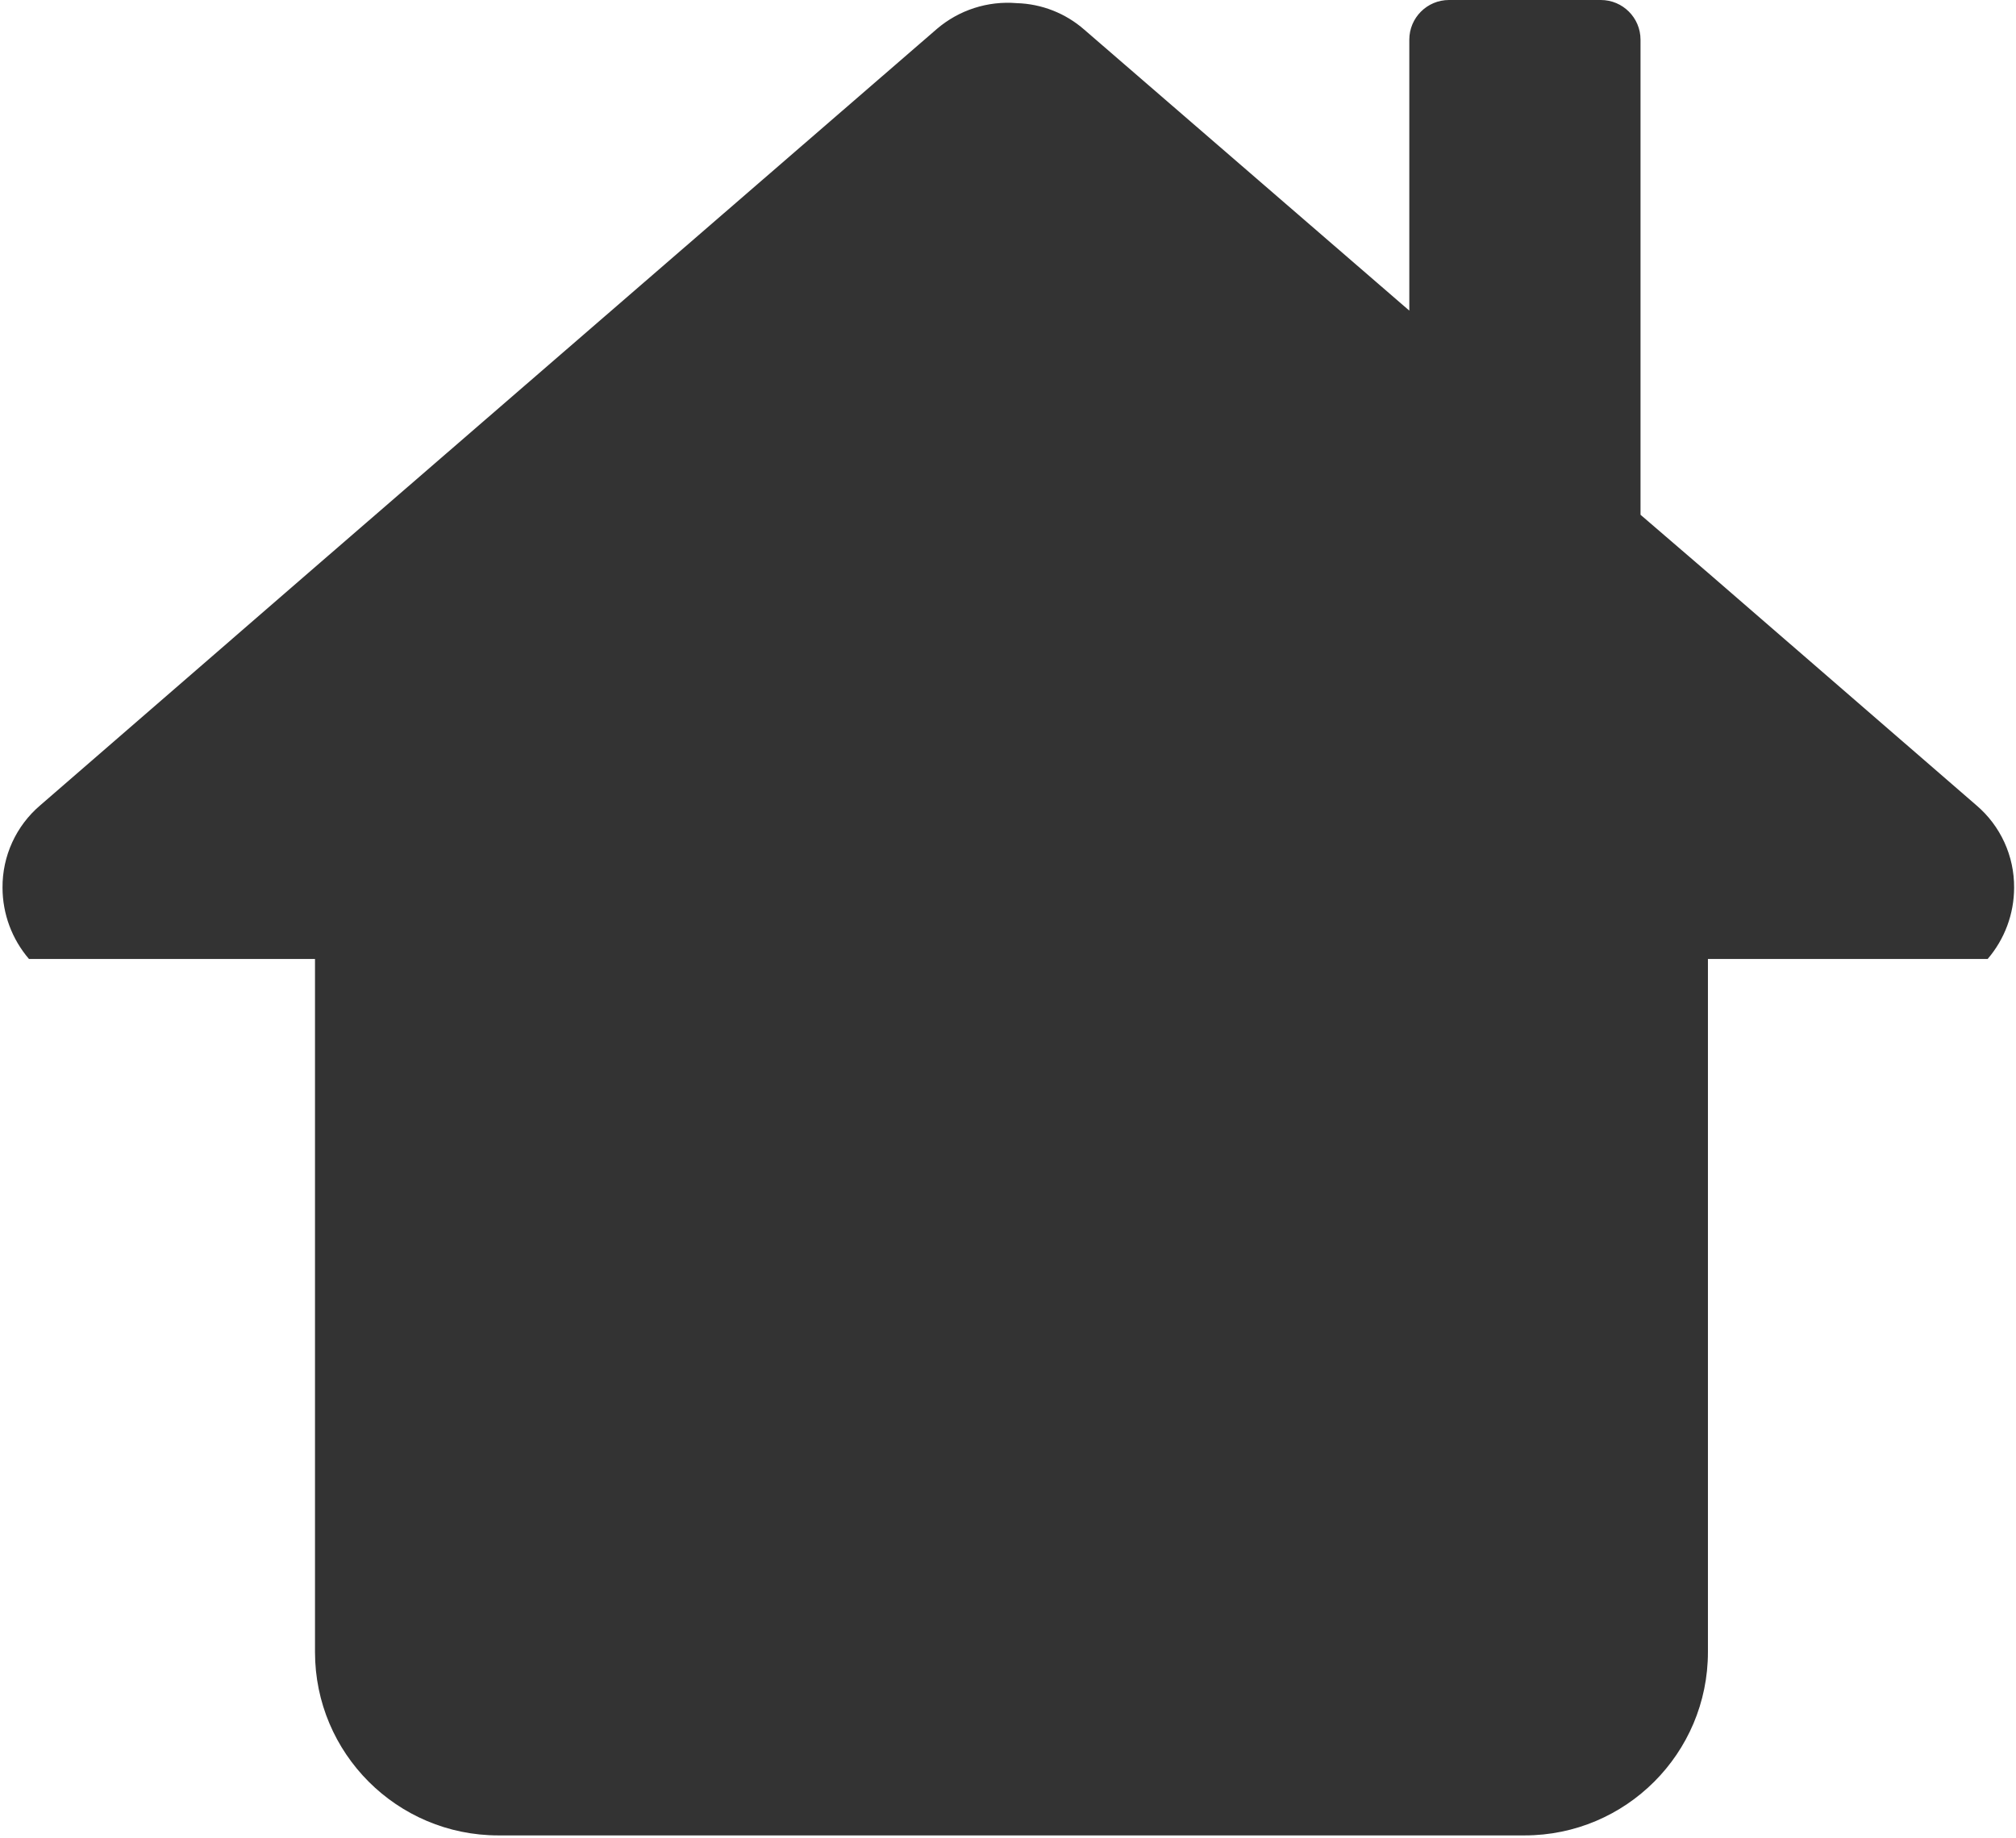
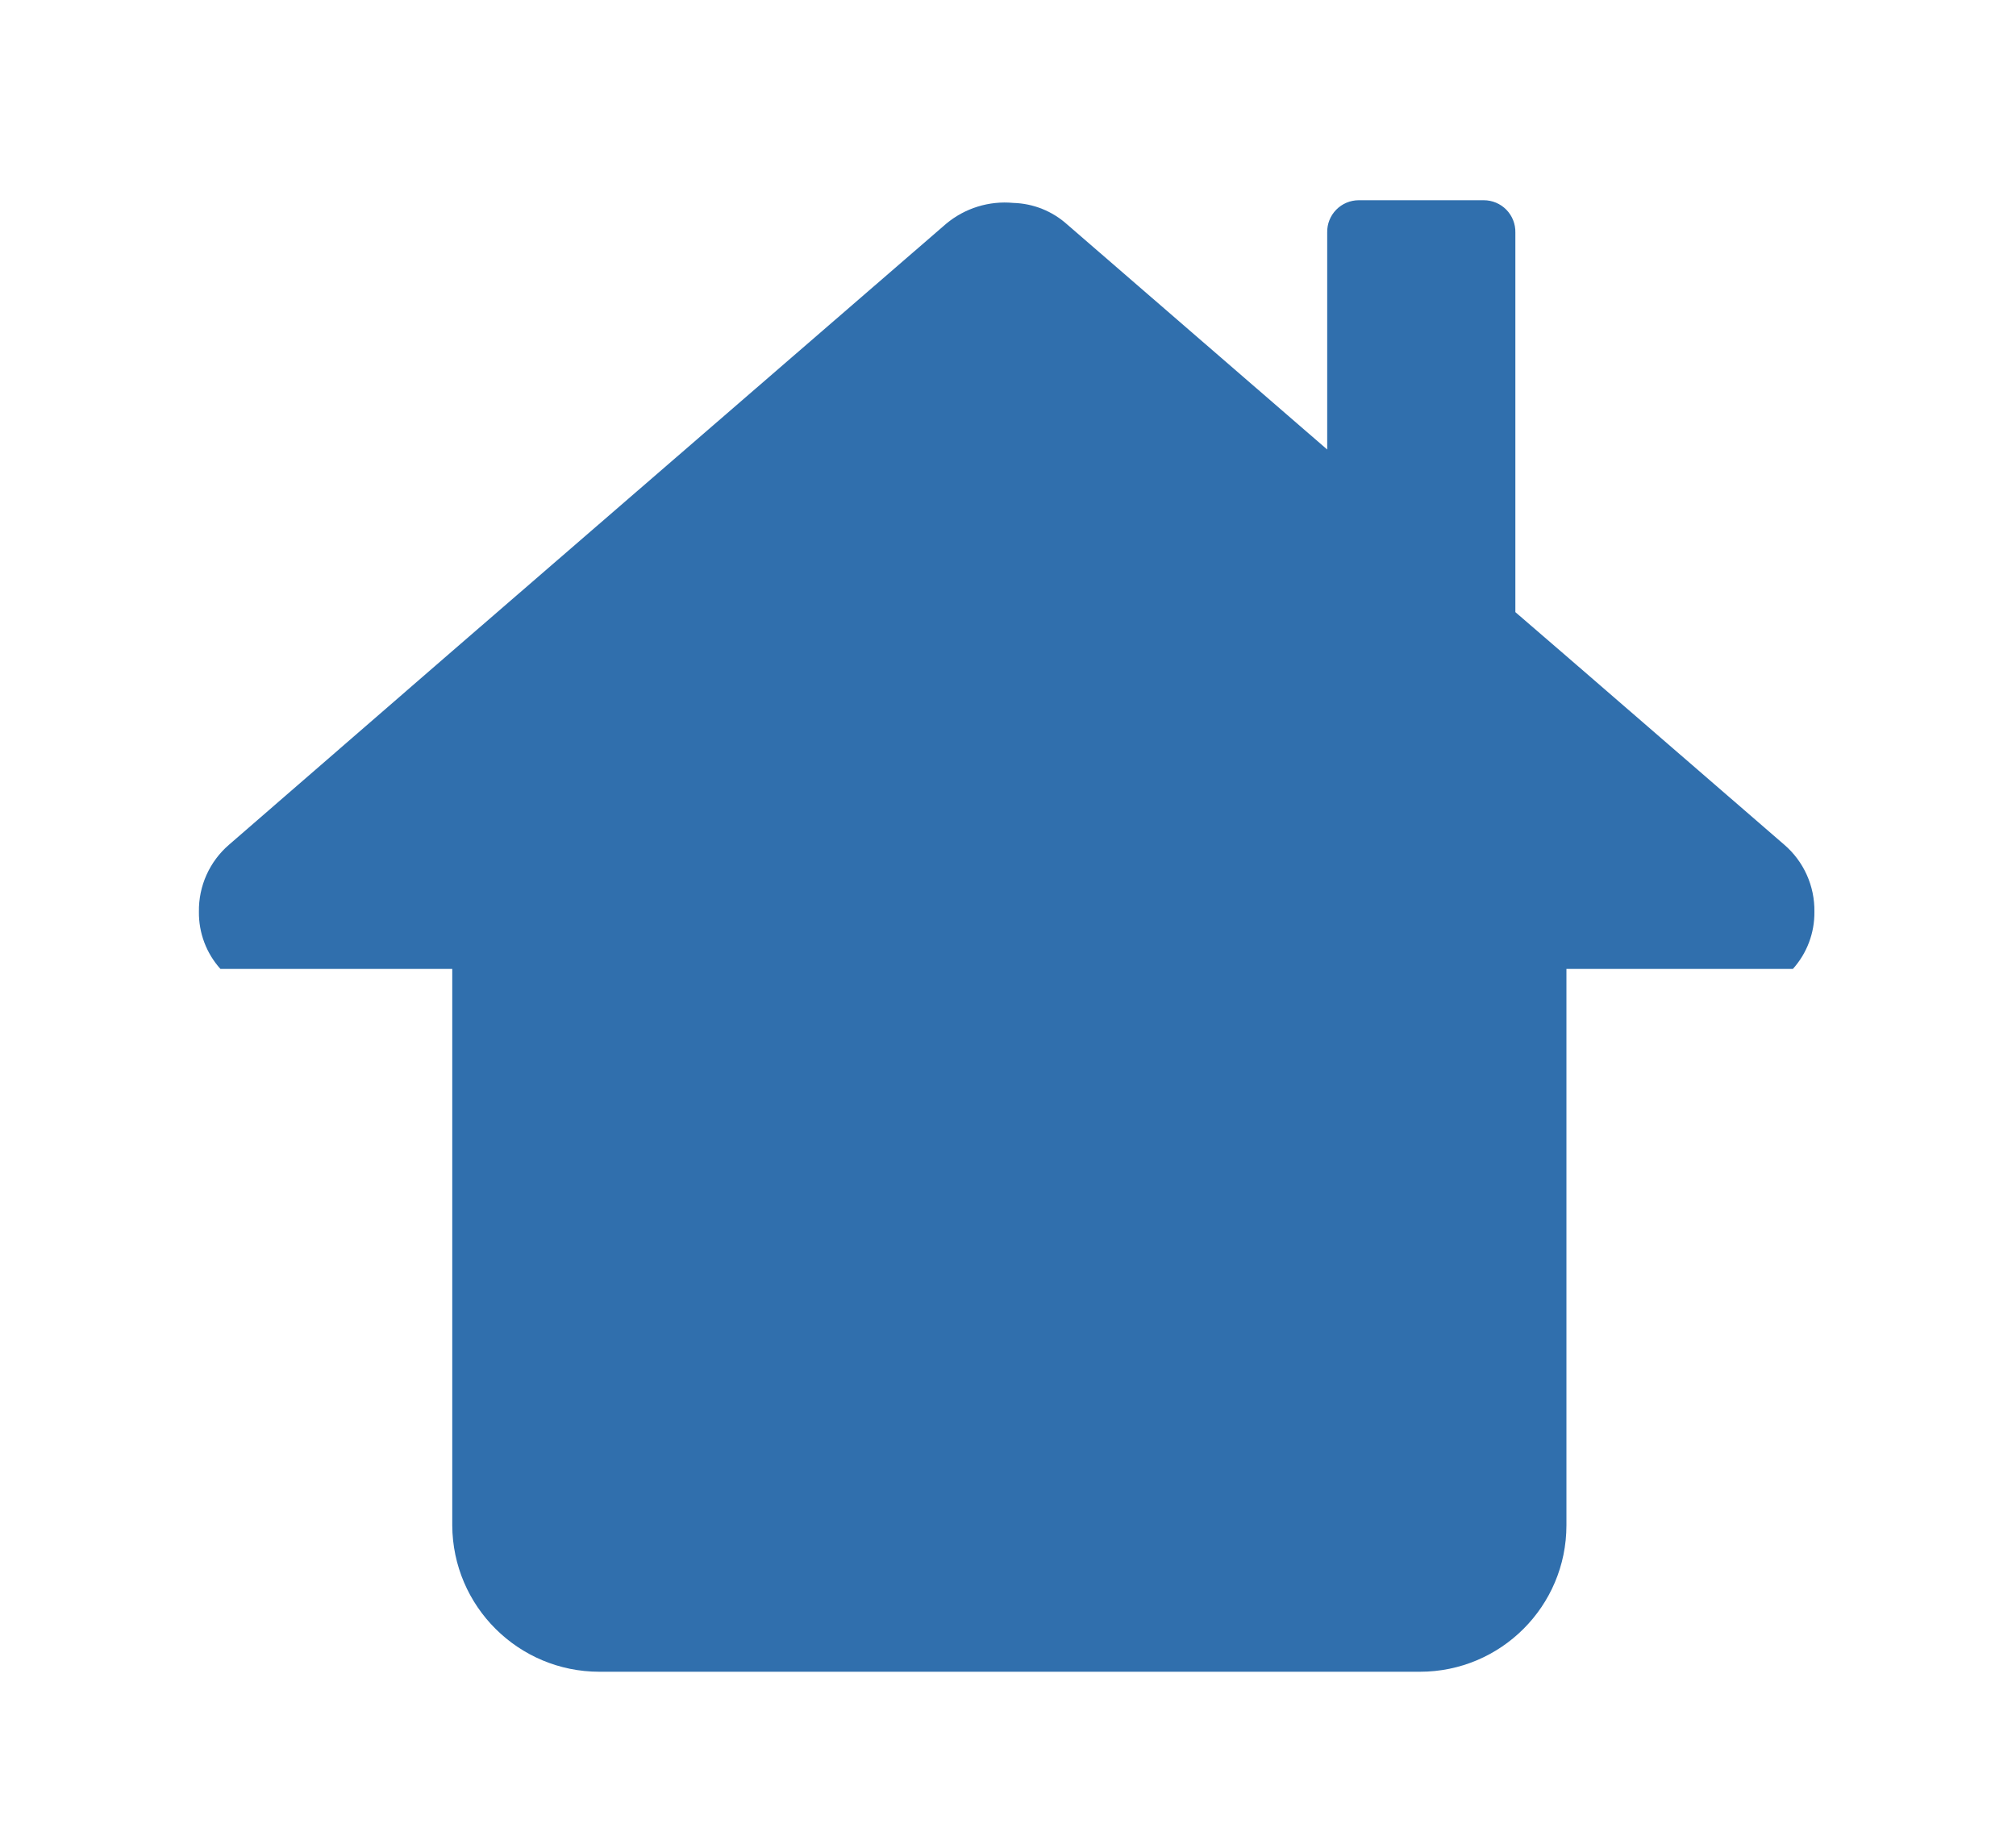
- <svg xmlns="http://www.w3.org/2000/svg" id="Isolation_Mode" data-name="Isolation Mode" viewBox="0 0 32 29.16">
+ <svg xmlns="http://www.w3.org/2000/svg" viewBox="-3 -3 30 27.375">
  <defs>
-     <style>.cls-1{fill:#333;}</style>
+     <style>.menu-home-icon{fill:#306fad;}</style>
  </defs>
-   <path class="cls-1" d="M1989,1000.64v11a2.91,2.91,0,0,0,2.91,2.91h16.29a2.91,2.91,0,0,0,2.91-2.91v-11h4.44a1.74,1.74,0,0,0,.42-1.13,1.7,1.7,0,0,0-.6-1.31l-4.26-3.69-1.07-.92v-7.54a.63.63,0,0,0-.63-.63H2007a.63.63,0,0,0-.63.63v4.3l-5.16-4.46a1.7,1.7,0,0,0-1.07-.42h0a1.73,1.73,0,0,0-1.27.41l-9.8,8.48-4.43,3.84a1.7,1.7,0,0,0-.6,1.31,1.74,1.74,0,0,0,.42,1.13Z" transform="translate(-1984 -985.42)" />
+   <path class="menu-home-icon" d="M2011.68,1000.48a1.25,1.25,0,0,0,.32-.85,1.29,1.29,0,0,0-.45-1l-3.2-2.77-.8-.69v-5.65a.47.47,0,0,0-.47-.48h-1.86a.47.47,0,0,0-.47.48v3.23l-3.87-3.35a1.25,1.25,0,0,0-.8-.32h0a1.36,1.36,0,0,0-1,.31l-7.35,6.36-3.32,2.88a1.29,1.29,0,0,0-.45,1,1.25,1.25,0,0,0,.32.85h3.45v8.28a2.19,2.19,0,0,0,2.19,2.18h12.21a2.18,2.18,0,0,0,2.18-2.18v-8.28Z" transform="translate(-1988 -989.06)" />
</svg>
